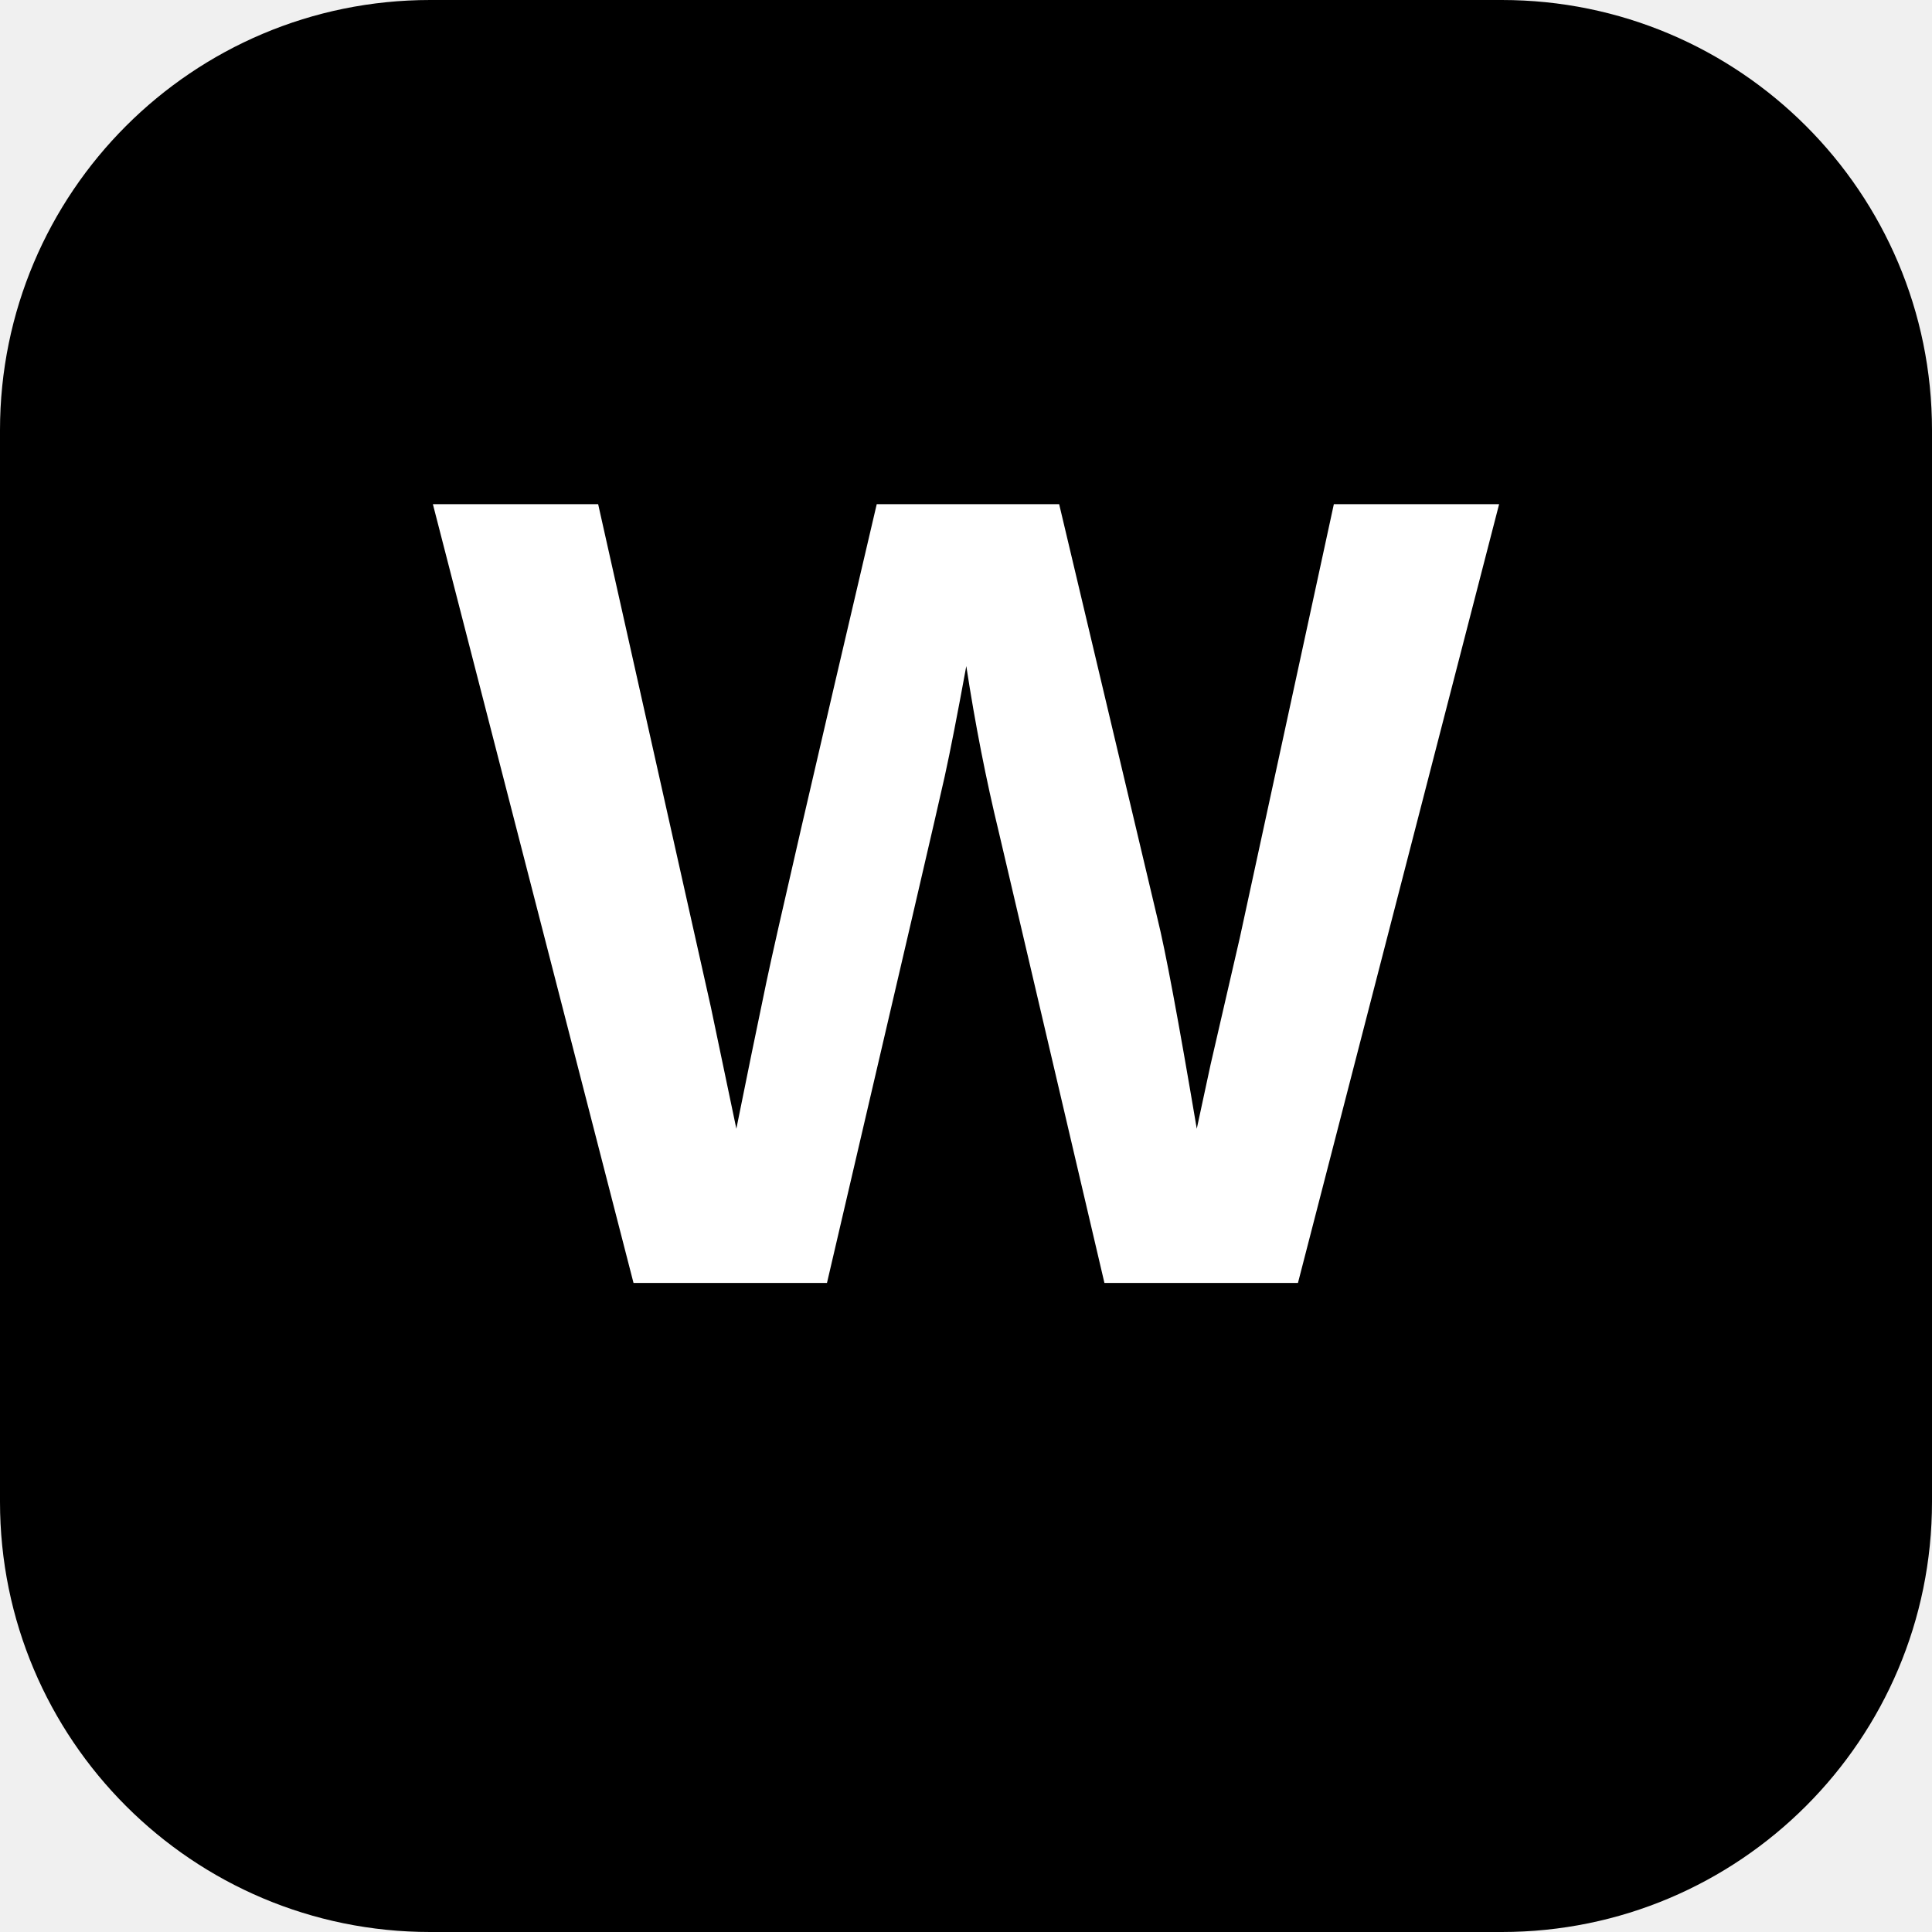
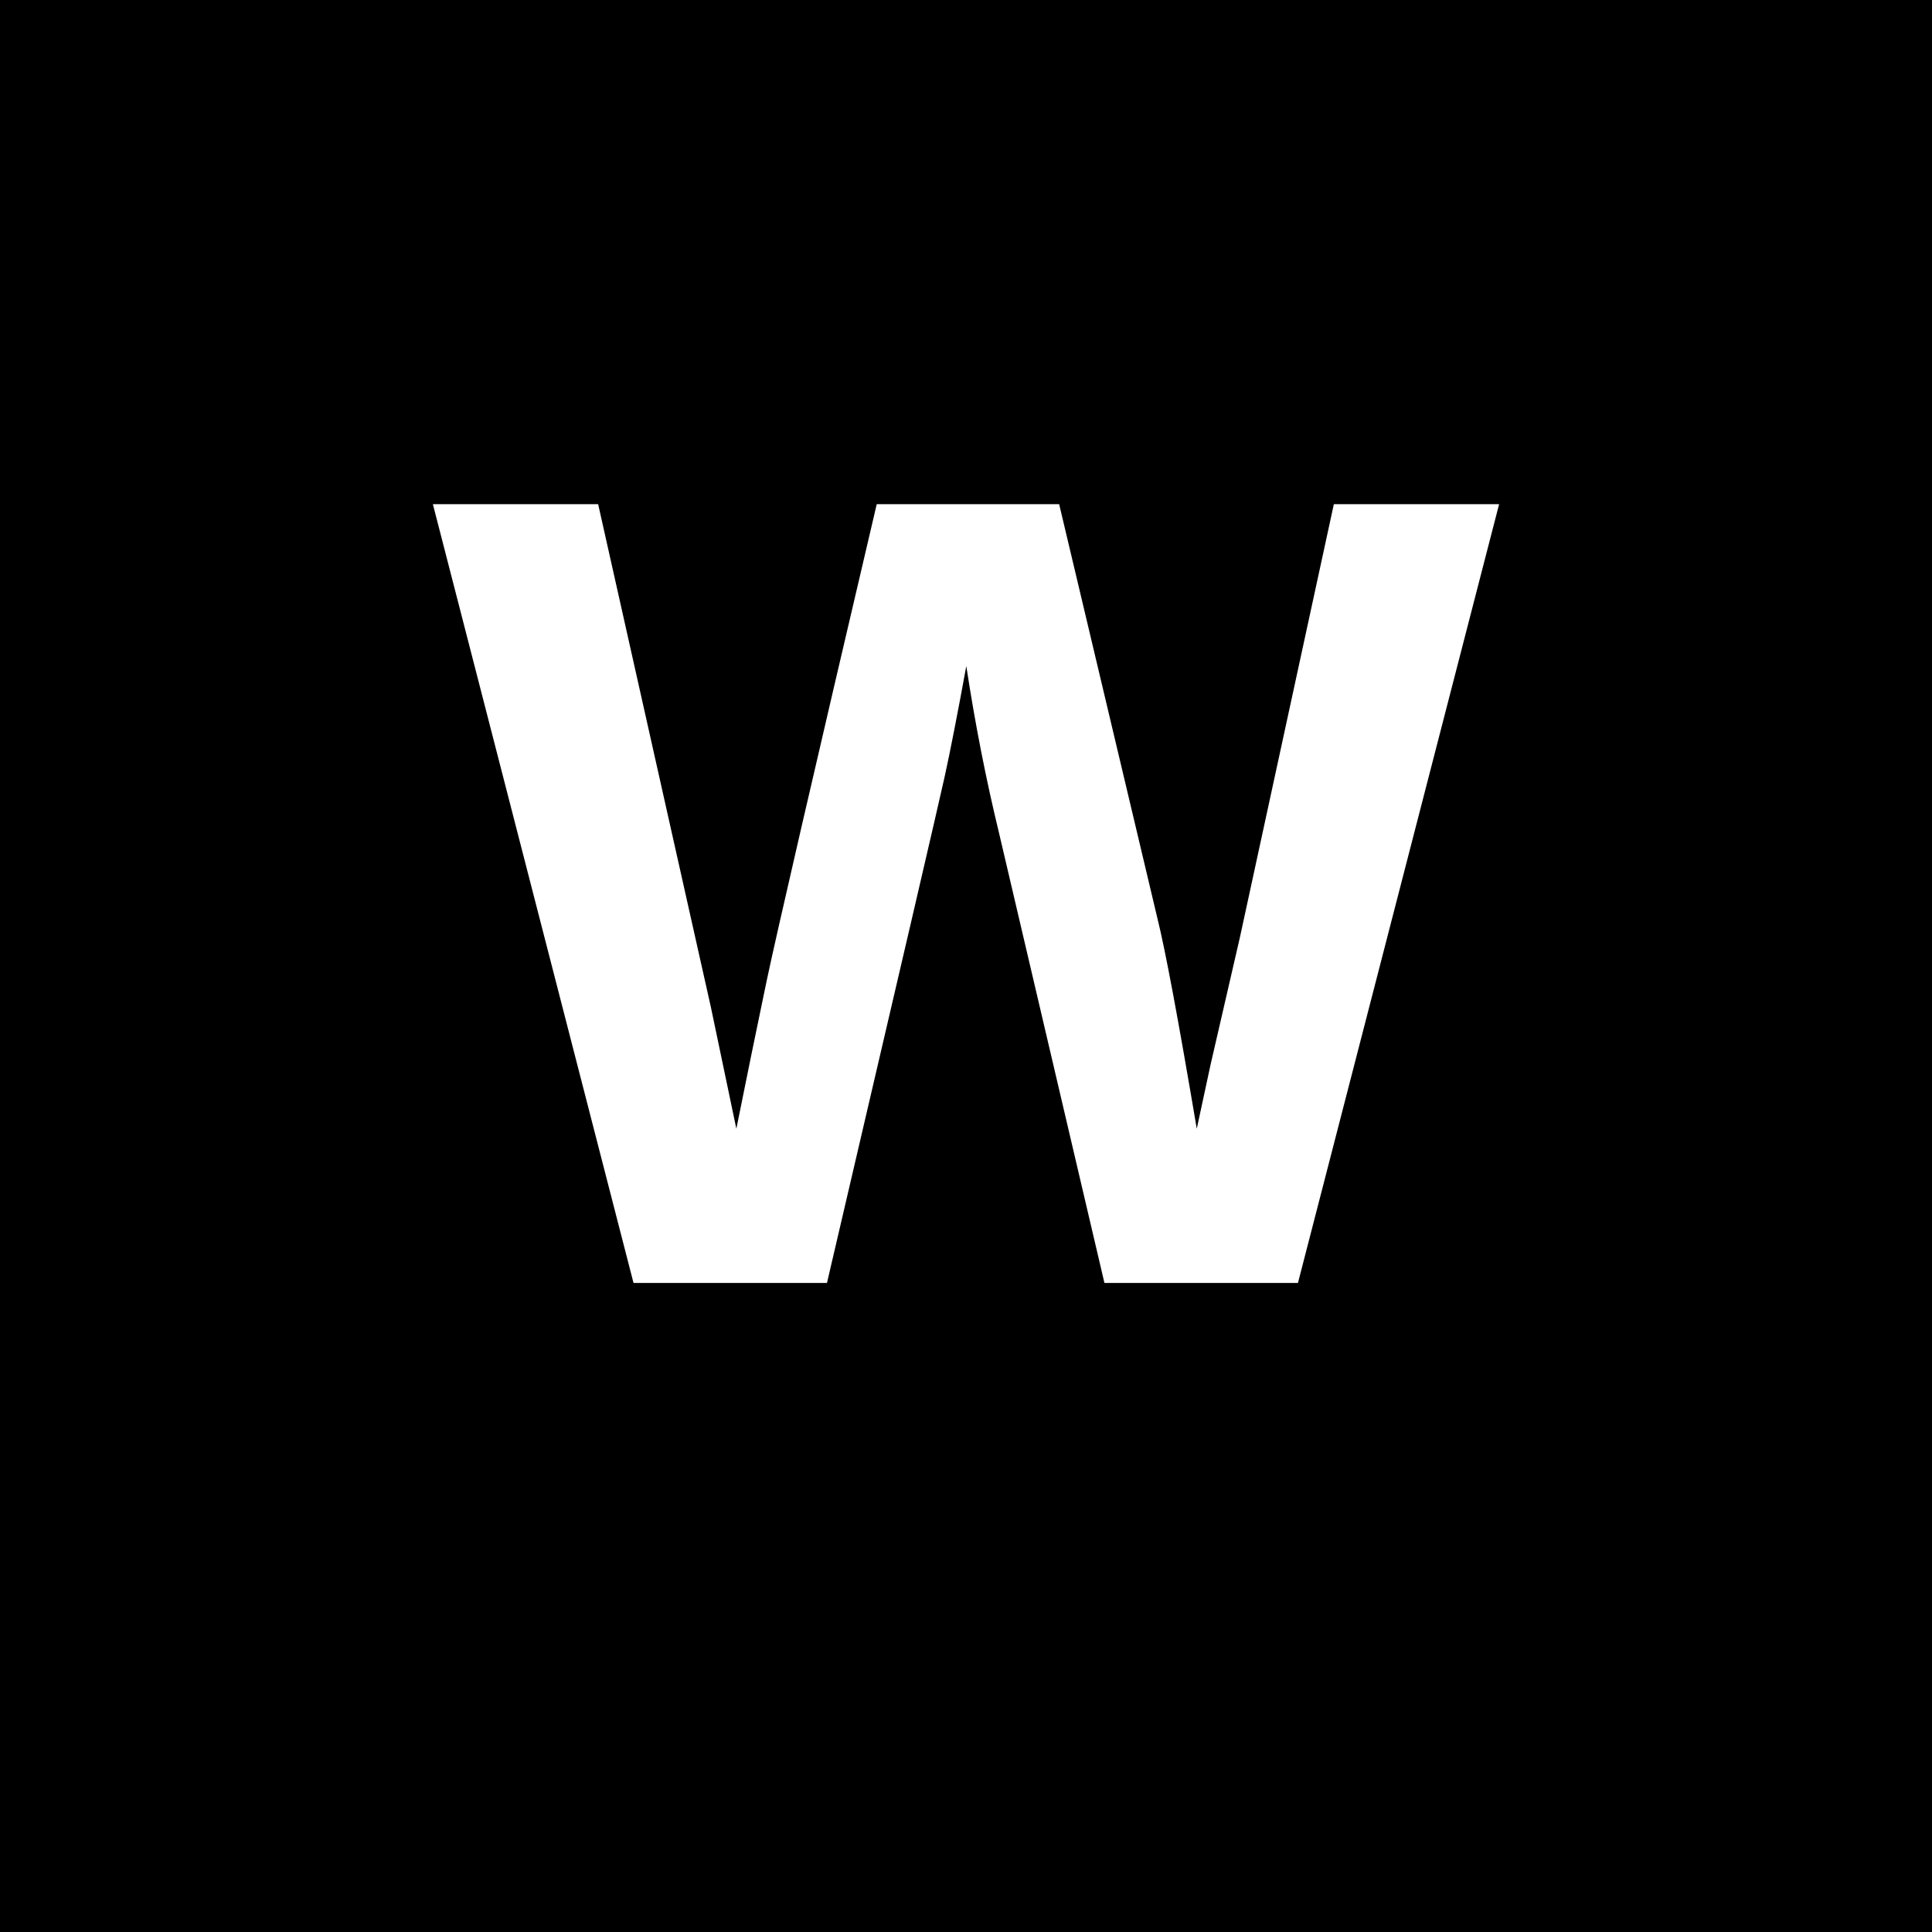
<svg xmlns="http://www.w3.org/2000/svg" viewBox="0 0 512 512">
-   <rect width="512" height="512" rx="114" fill="#000000" />
+   <rect width="512" height="512" fill="#000000" />
  <text x="256" y="340" text-anchor="middle" font-family="Helvetica Neue, Arial, sans-serif" font-weight="900" font-size="300" fill="#FFFFFF" letter-spacing="-10">W</text>
</svg>
